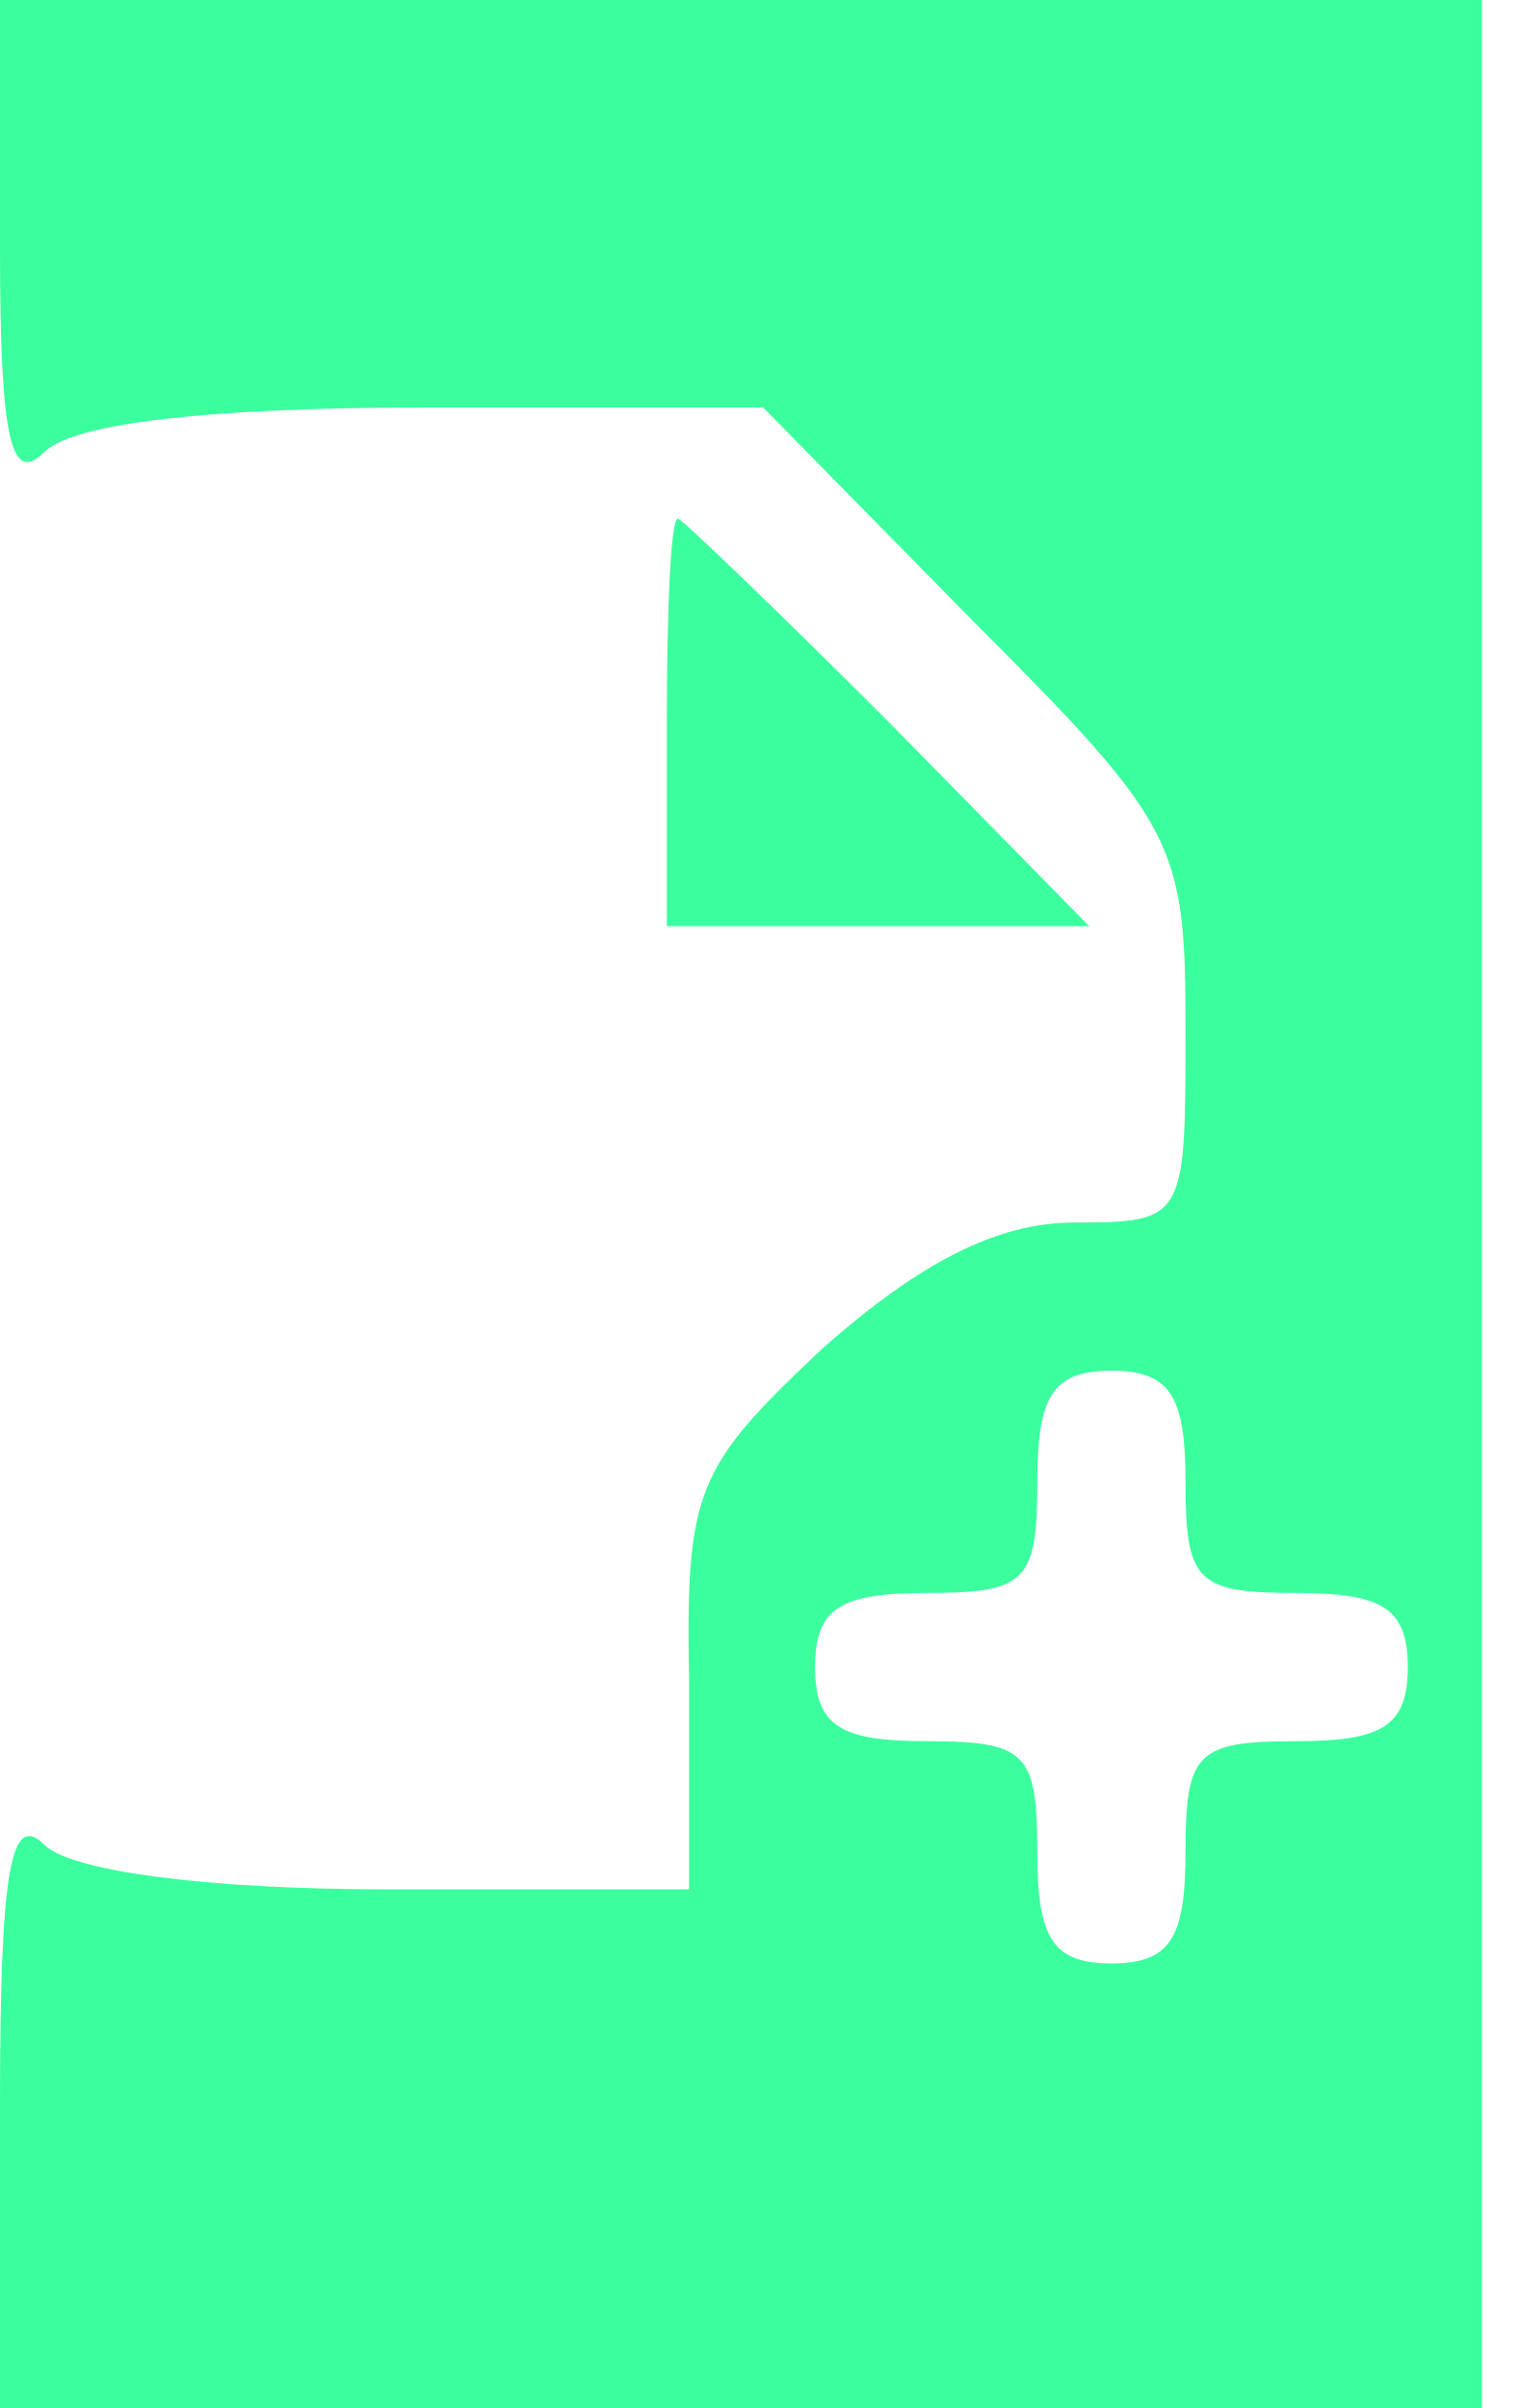
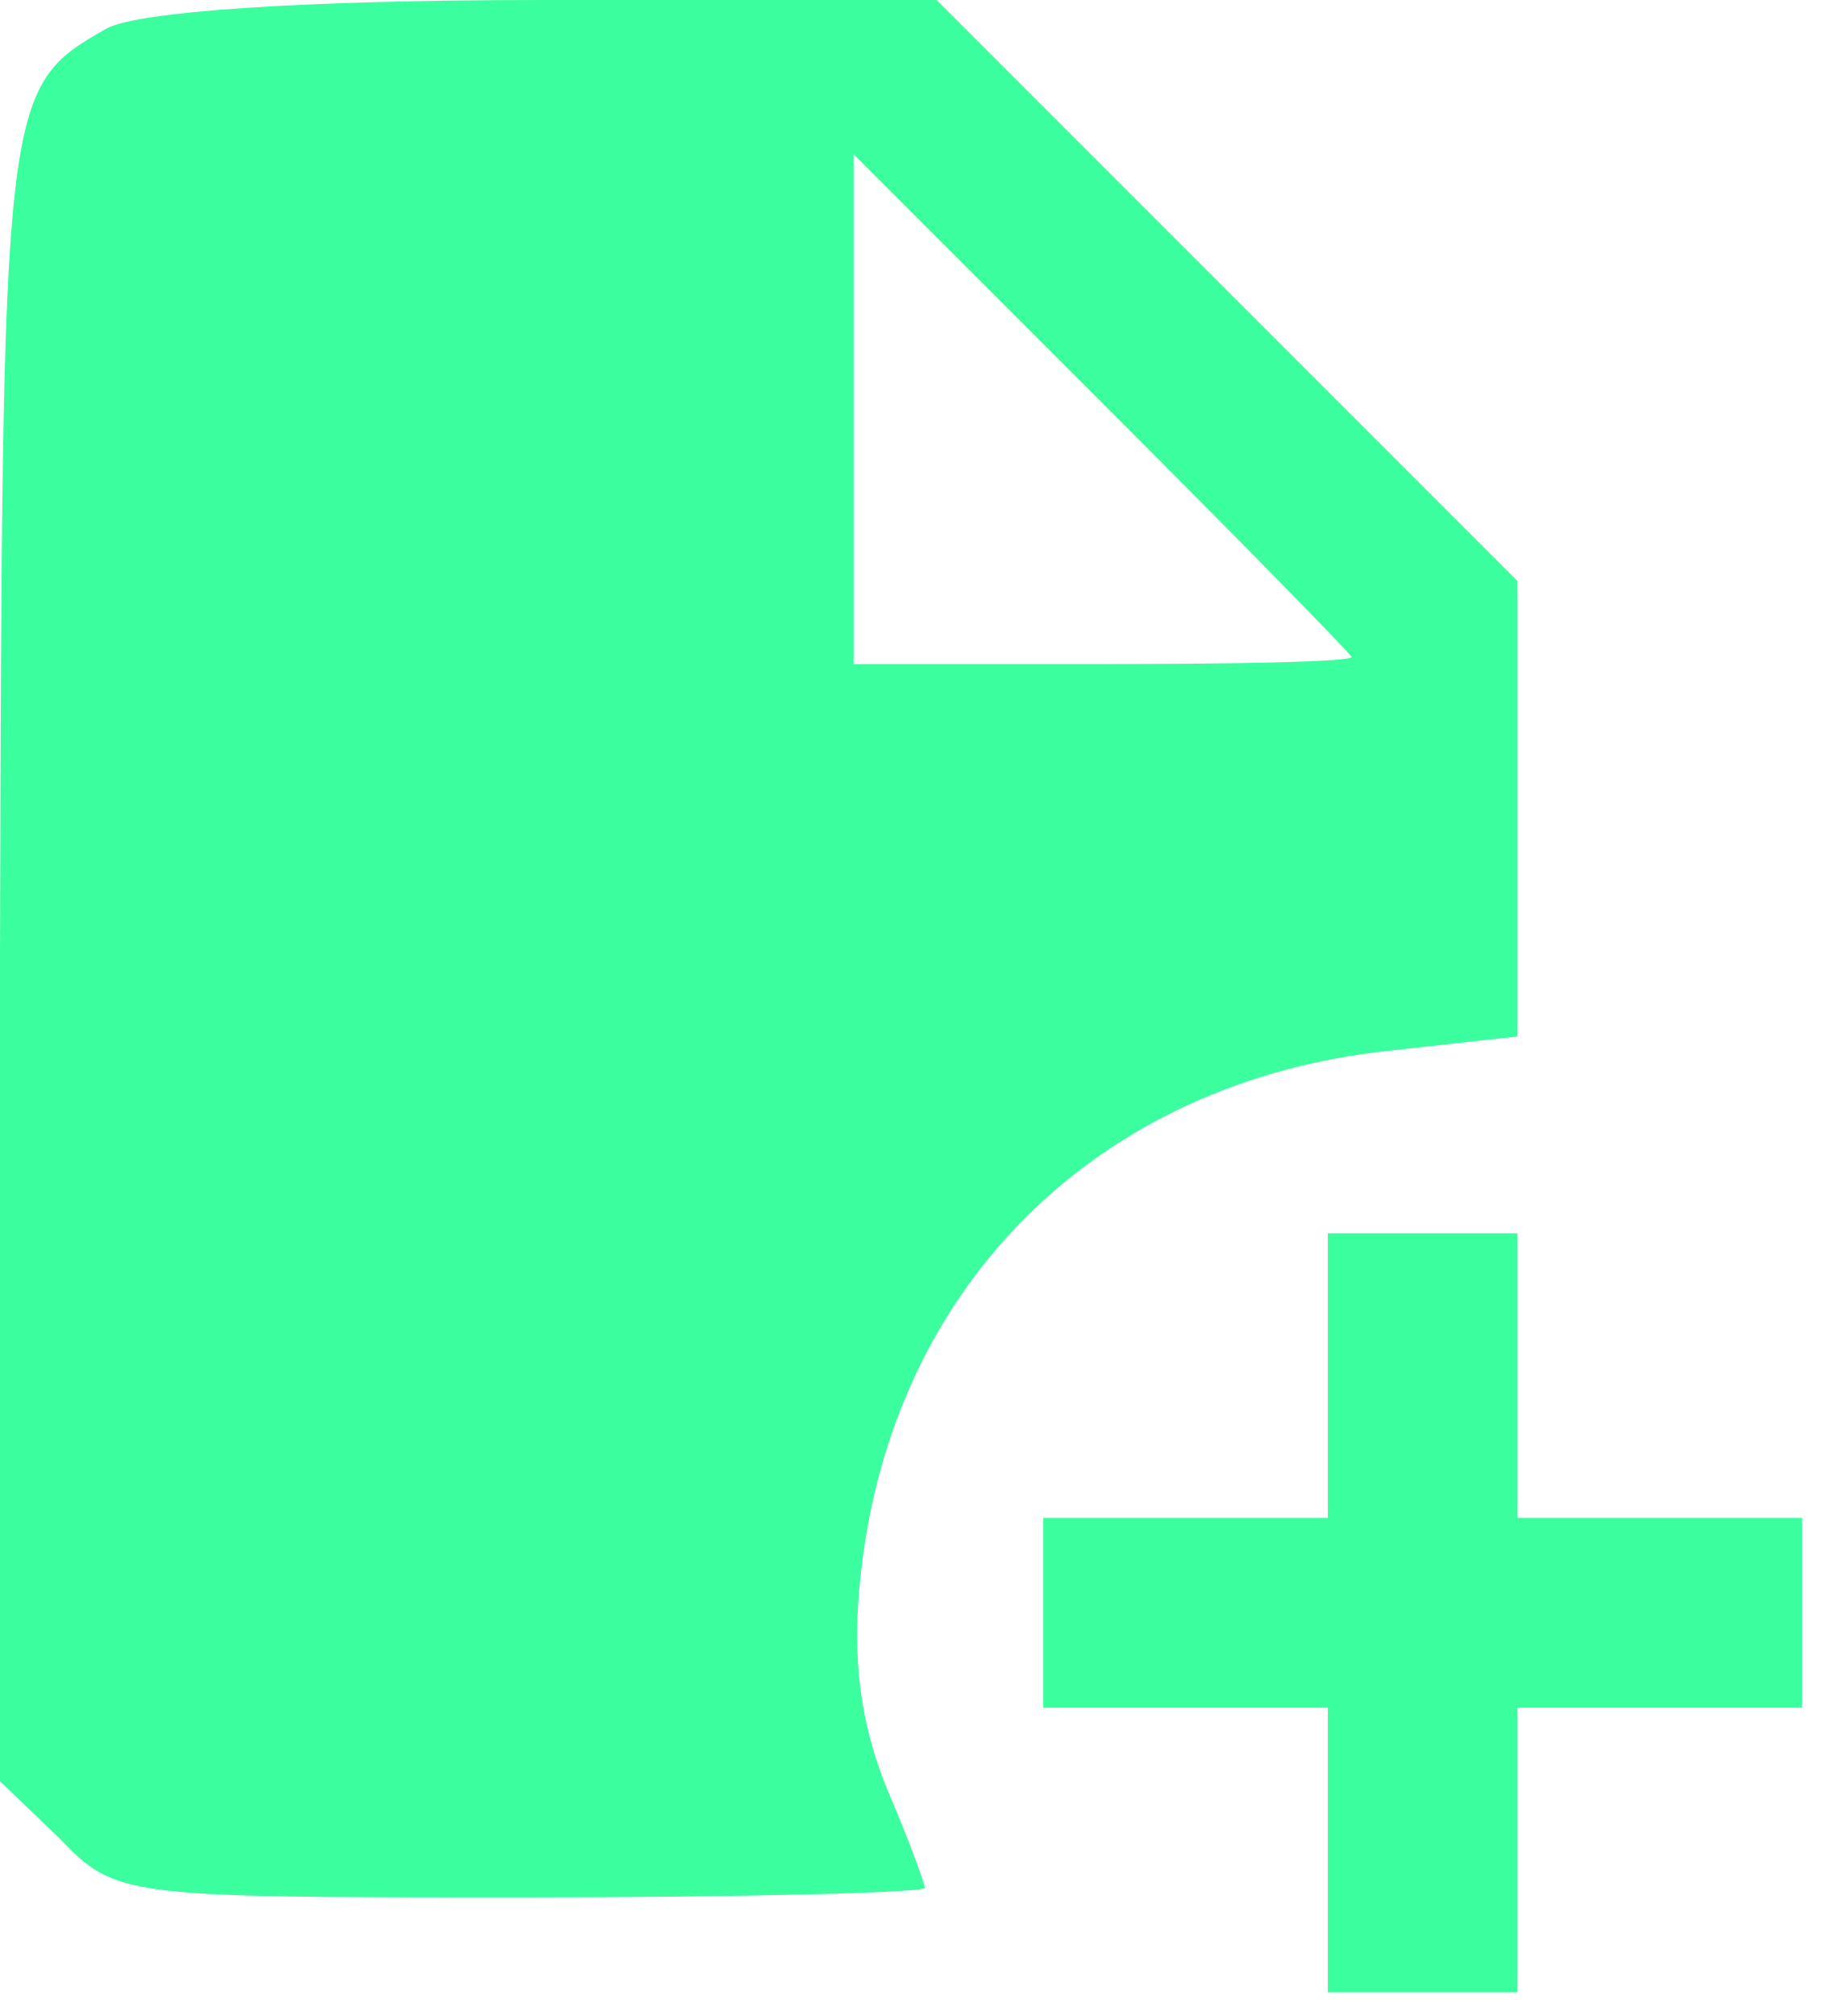
- <svg xmlns="http://www.w3.org/2000/svg" viewBox="0 0 41 65" preserveAspectRatio="xMidYMid meet">
-   <g transform="translate(0,65) scale(0.1,-0.1)" fill="#3bff9e">
-     <path d="M0 583 c0 -52 3 -64 12 -55 8 8 46 12 103 12 l91 0 57 -58 c55 -55 57 -60 57 -110 0 -51 0 -52 -30 -52 -21 0 -42 -11 -68 -34 -34 -32 -37 -38 -36 -90 l0 -56 -81 0 c-50 0 -86 5 -93 12 -9 9 -12 -6 -12 -70 l0 -82 200 0 200 0 0 325 0 325 -200 0 -200 0 0 -67z m320 -333 c0 -27 3 -30 30 -30 23 0 30 -4 30 -20 0 -16 -7 -20 -30 -20 -27 0 -30 -3 -30 -30 0 -23 -4 -30 -20 -30 -16 0 -20 7 -20 30 0 27 -3 30 -30 30 -23 0 -30 4 -30 20 0 16 7 20 30 20 27 0 30 3 30 30 0 23 4 30 20 30 16 0 20 -7 20 -30z M180 455 l0 -55 57 0 57 0 -54 55 c-30 30 -56 55 -57 55 -2 0 -3 -25 -3 -55z" />
+ <svg xmlns="http://www.w3.org/2000/svg" viewBox="0 0 77 85" preserveAspectRatio="xMidYMid meet">
+   <g transform="translate(0,85) scale(0.1,-0.1)" fill="#3bff9e">
+     <path d="M45 838 c-44 -25 -44 -27 -45 -391 l0 -348 25 -24 c24 -25 27 -25 195 -25 93 0 170 2 170 4 0 2 -7 21 -16 42 -11 27 -15 55 -11 90 13 122 100 208 223 221 l54 6 0 96 0 96 -123 123 -122 122 -165 0 c-105 0 -172 -5 -185 -12z m525 -265 c0 -2 -47 -3 -105 -3 l-105 0 0 107 0 108 105 -105 c58 -58 105 -106 105 -107z M560 270 l0 -60 -60 0 -60 0 0 -40 0 -40 60 0 60 0 0 -60 0 -60 40 0 40 0 0 60 0 60 60 0 60 0 0 40 0 40 -60 0 -60 0 0 60 0 60 -40 0 -40 0 0 -60z" />
  </g>
</svg>
